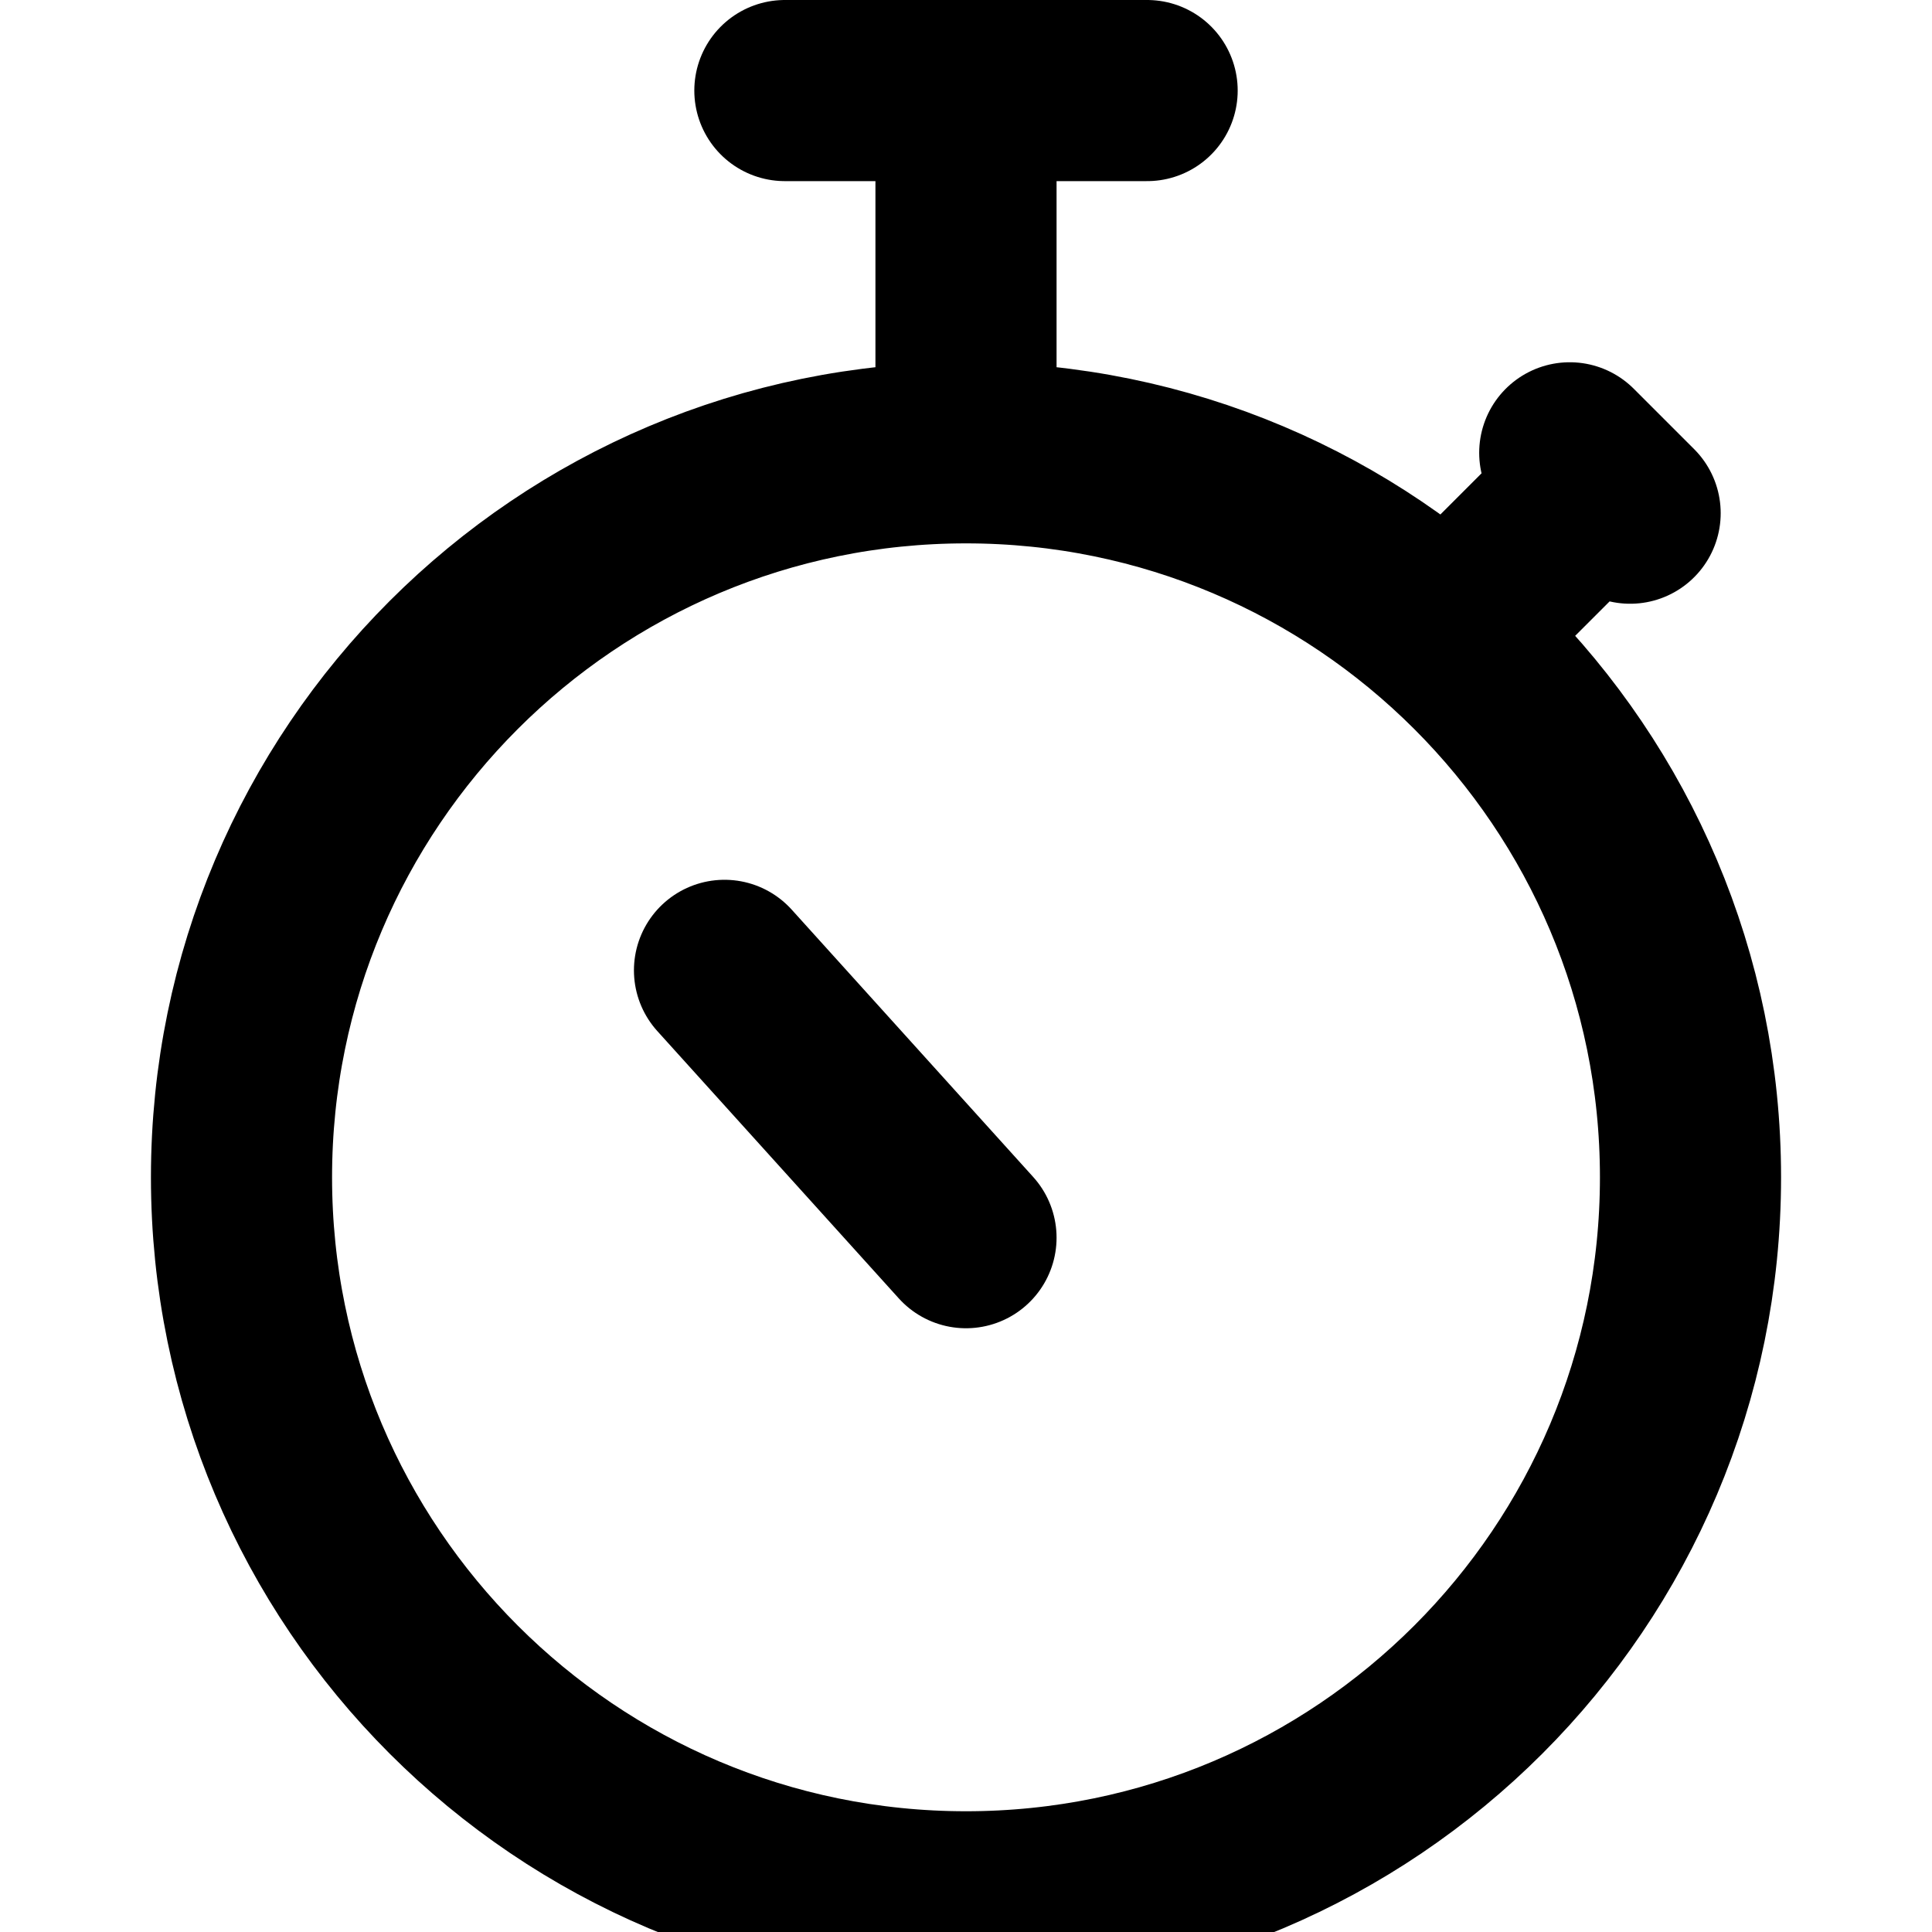
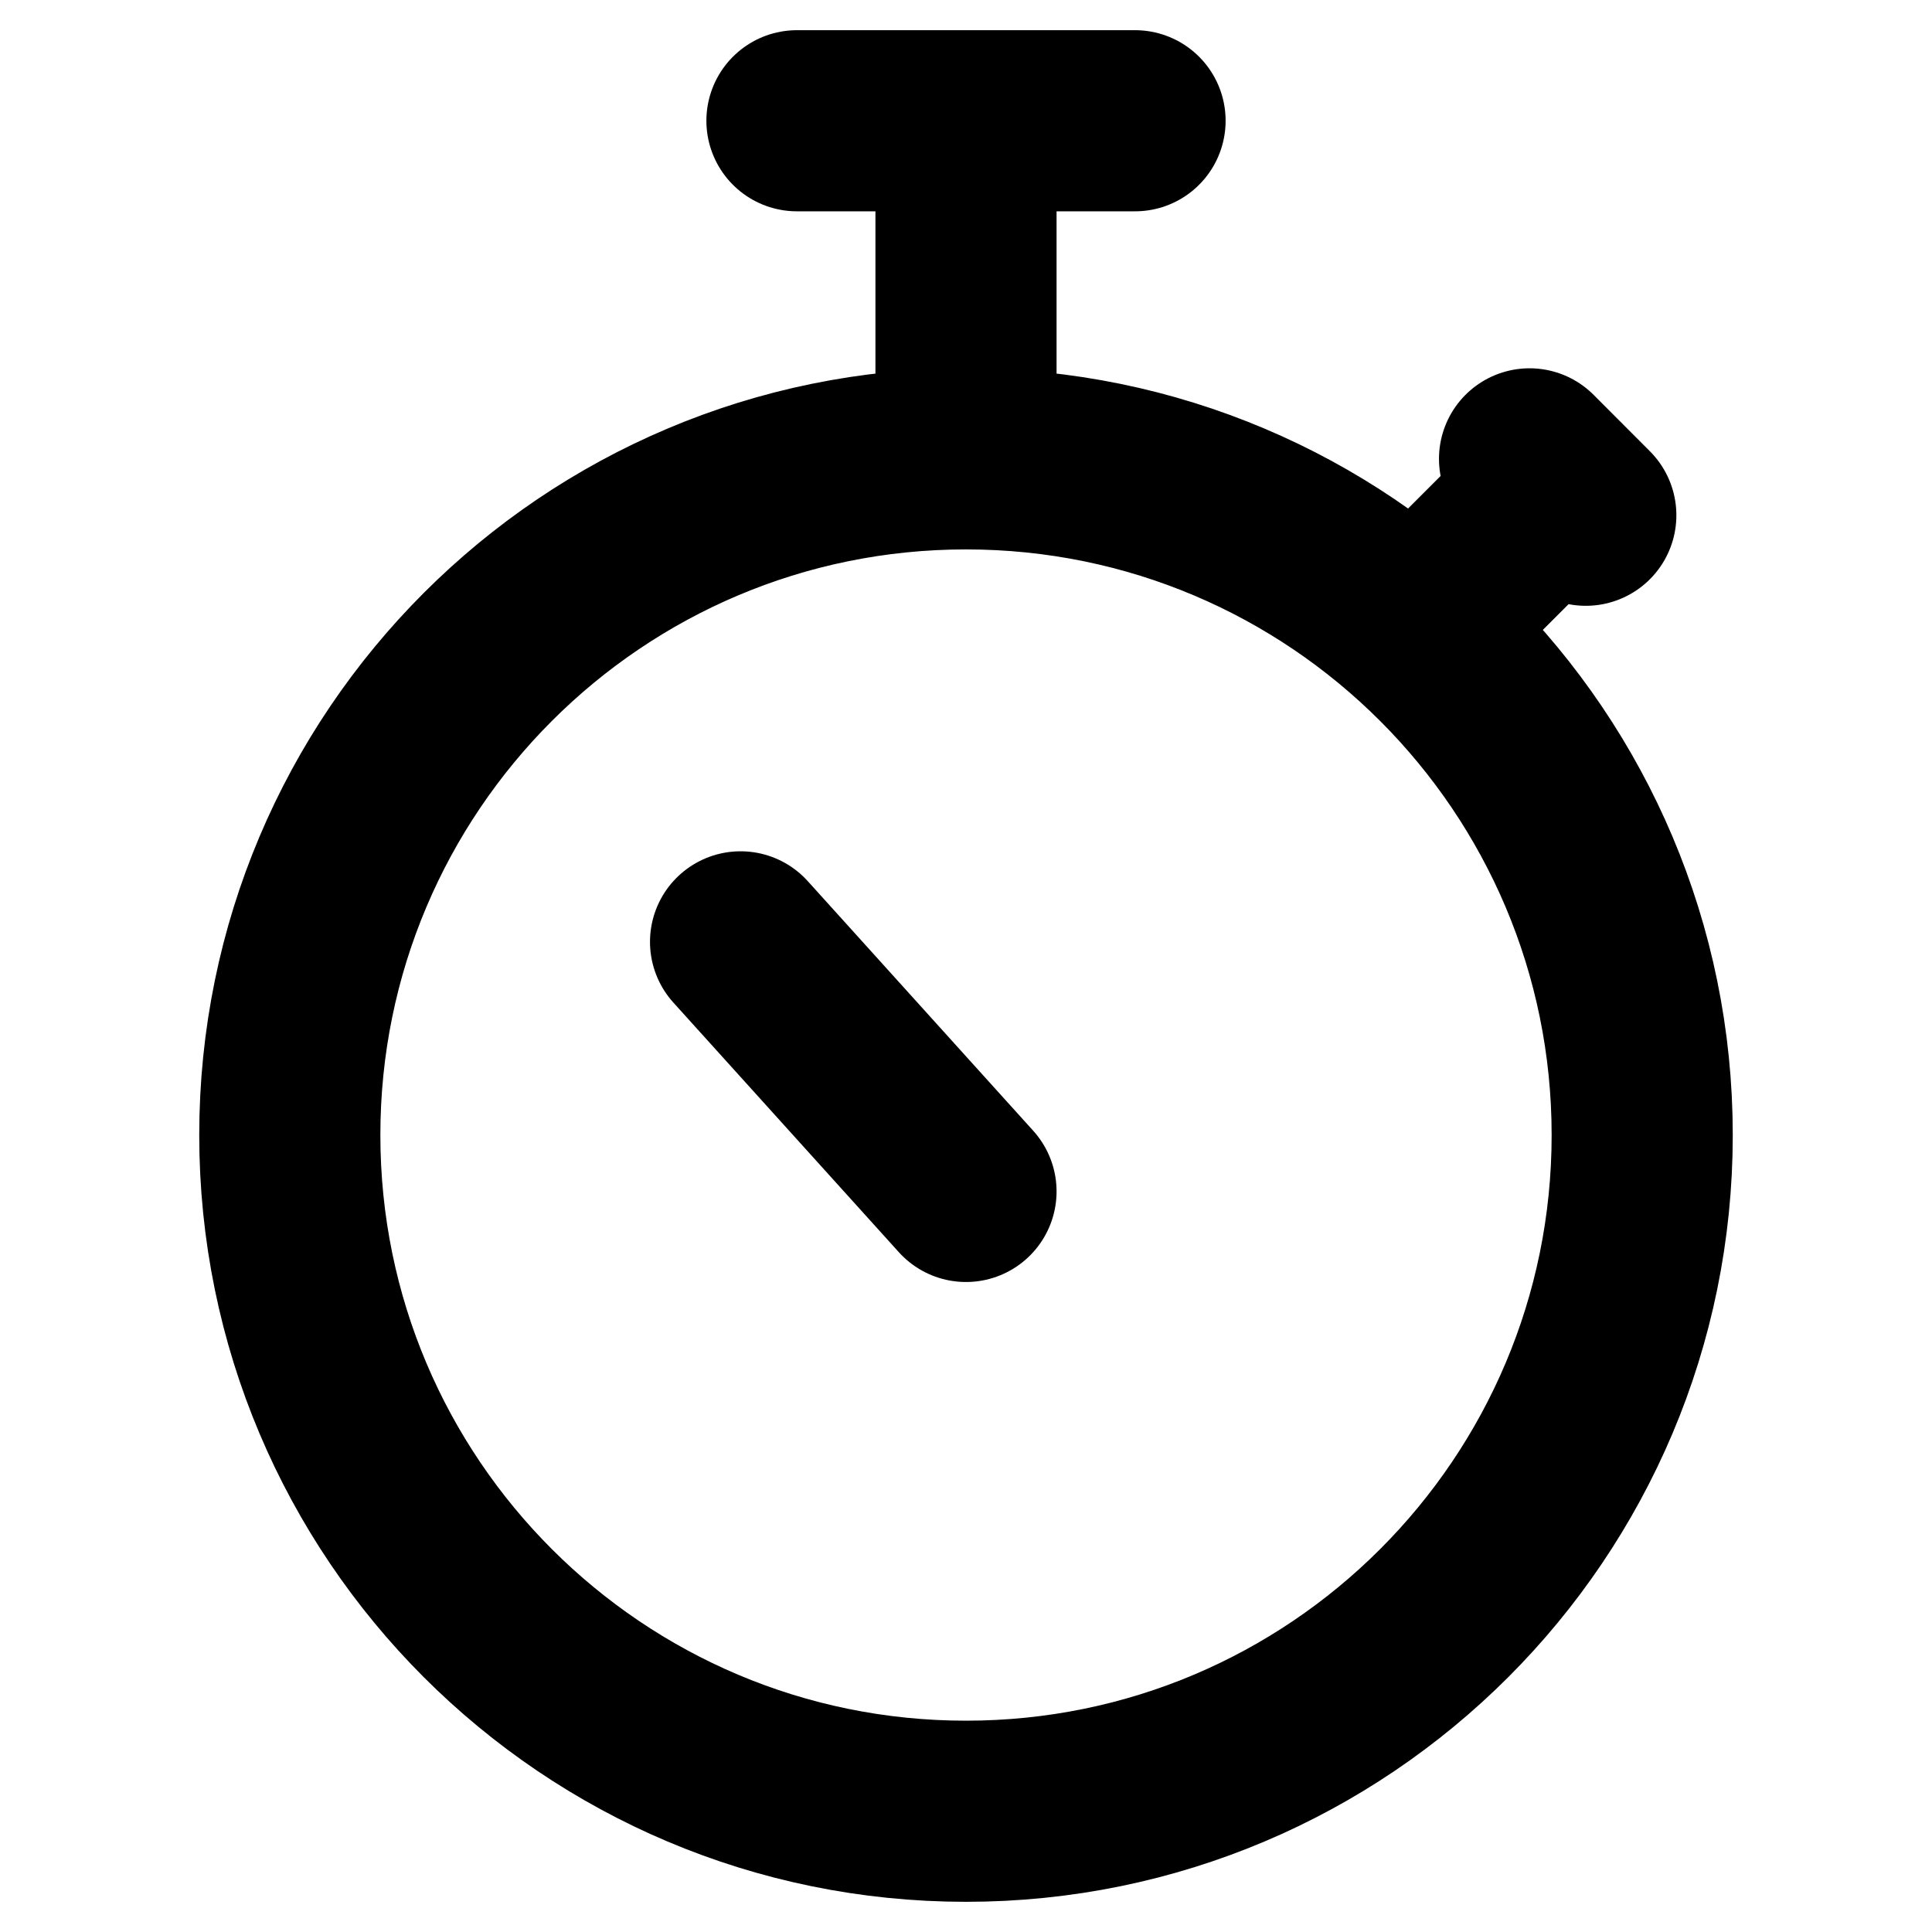
<svg xmlns="http://www.w3.org/2000/svg" width="16" height="16" viewBox="0 0 16 16" fill="none">
-   <path d="M8 3.75a6 6 0 1 1 0 12 6 6 0 0 1 0-12Zm0 0v-3m4 4.5L13.25 4M13 3.75l.5.5m-4-3.5h-3m1.5 9.5L6 8.036" stroke="#000" stroke-width="1.5" stroke-linecap="round" stroke-linejoin="round" />
+   <path d="M8 3.8A5.6 5.6 0 1 1 8 15 5.6 5.6 0 0 1 8 3.8Zm0 0V1m3.733 4.2L12.9 4.033m-.233-.233.466.467M9.4 1H6.6M8 9.867 6.133 7.8" stroke="#000" stroke-width="1.5" stroke-linecap="round" stroke-linejoin="round" />
</svg>
